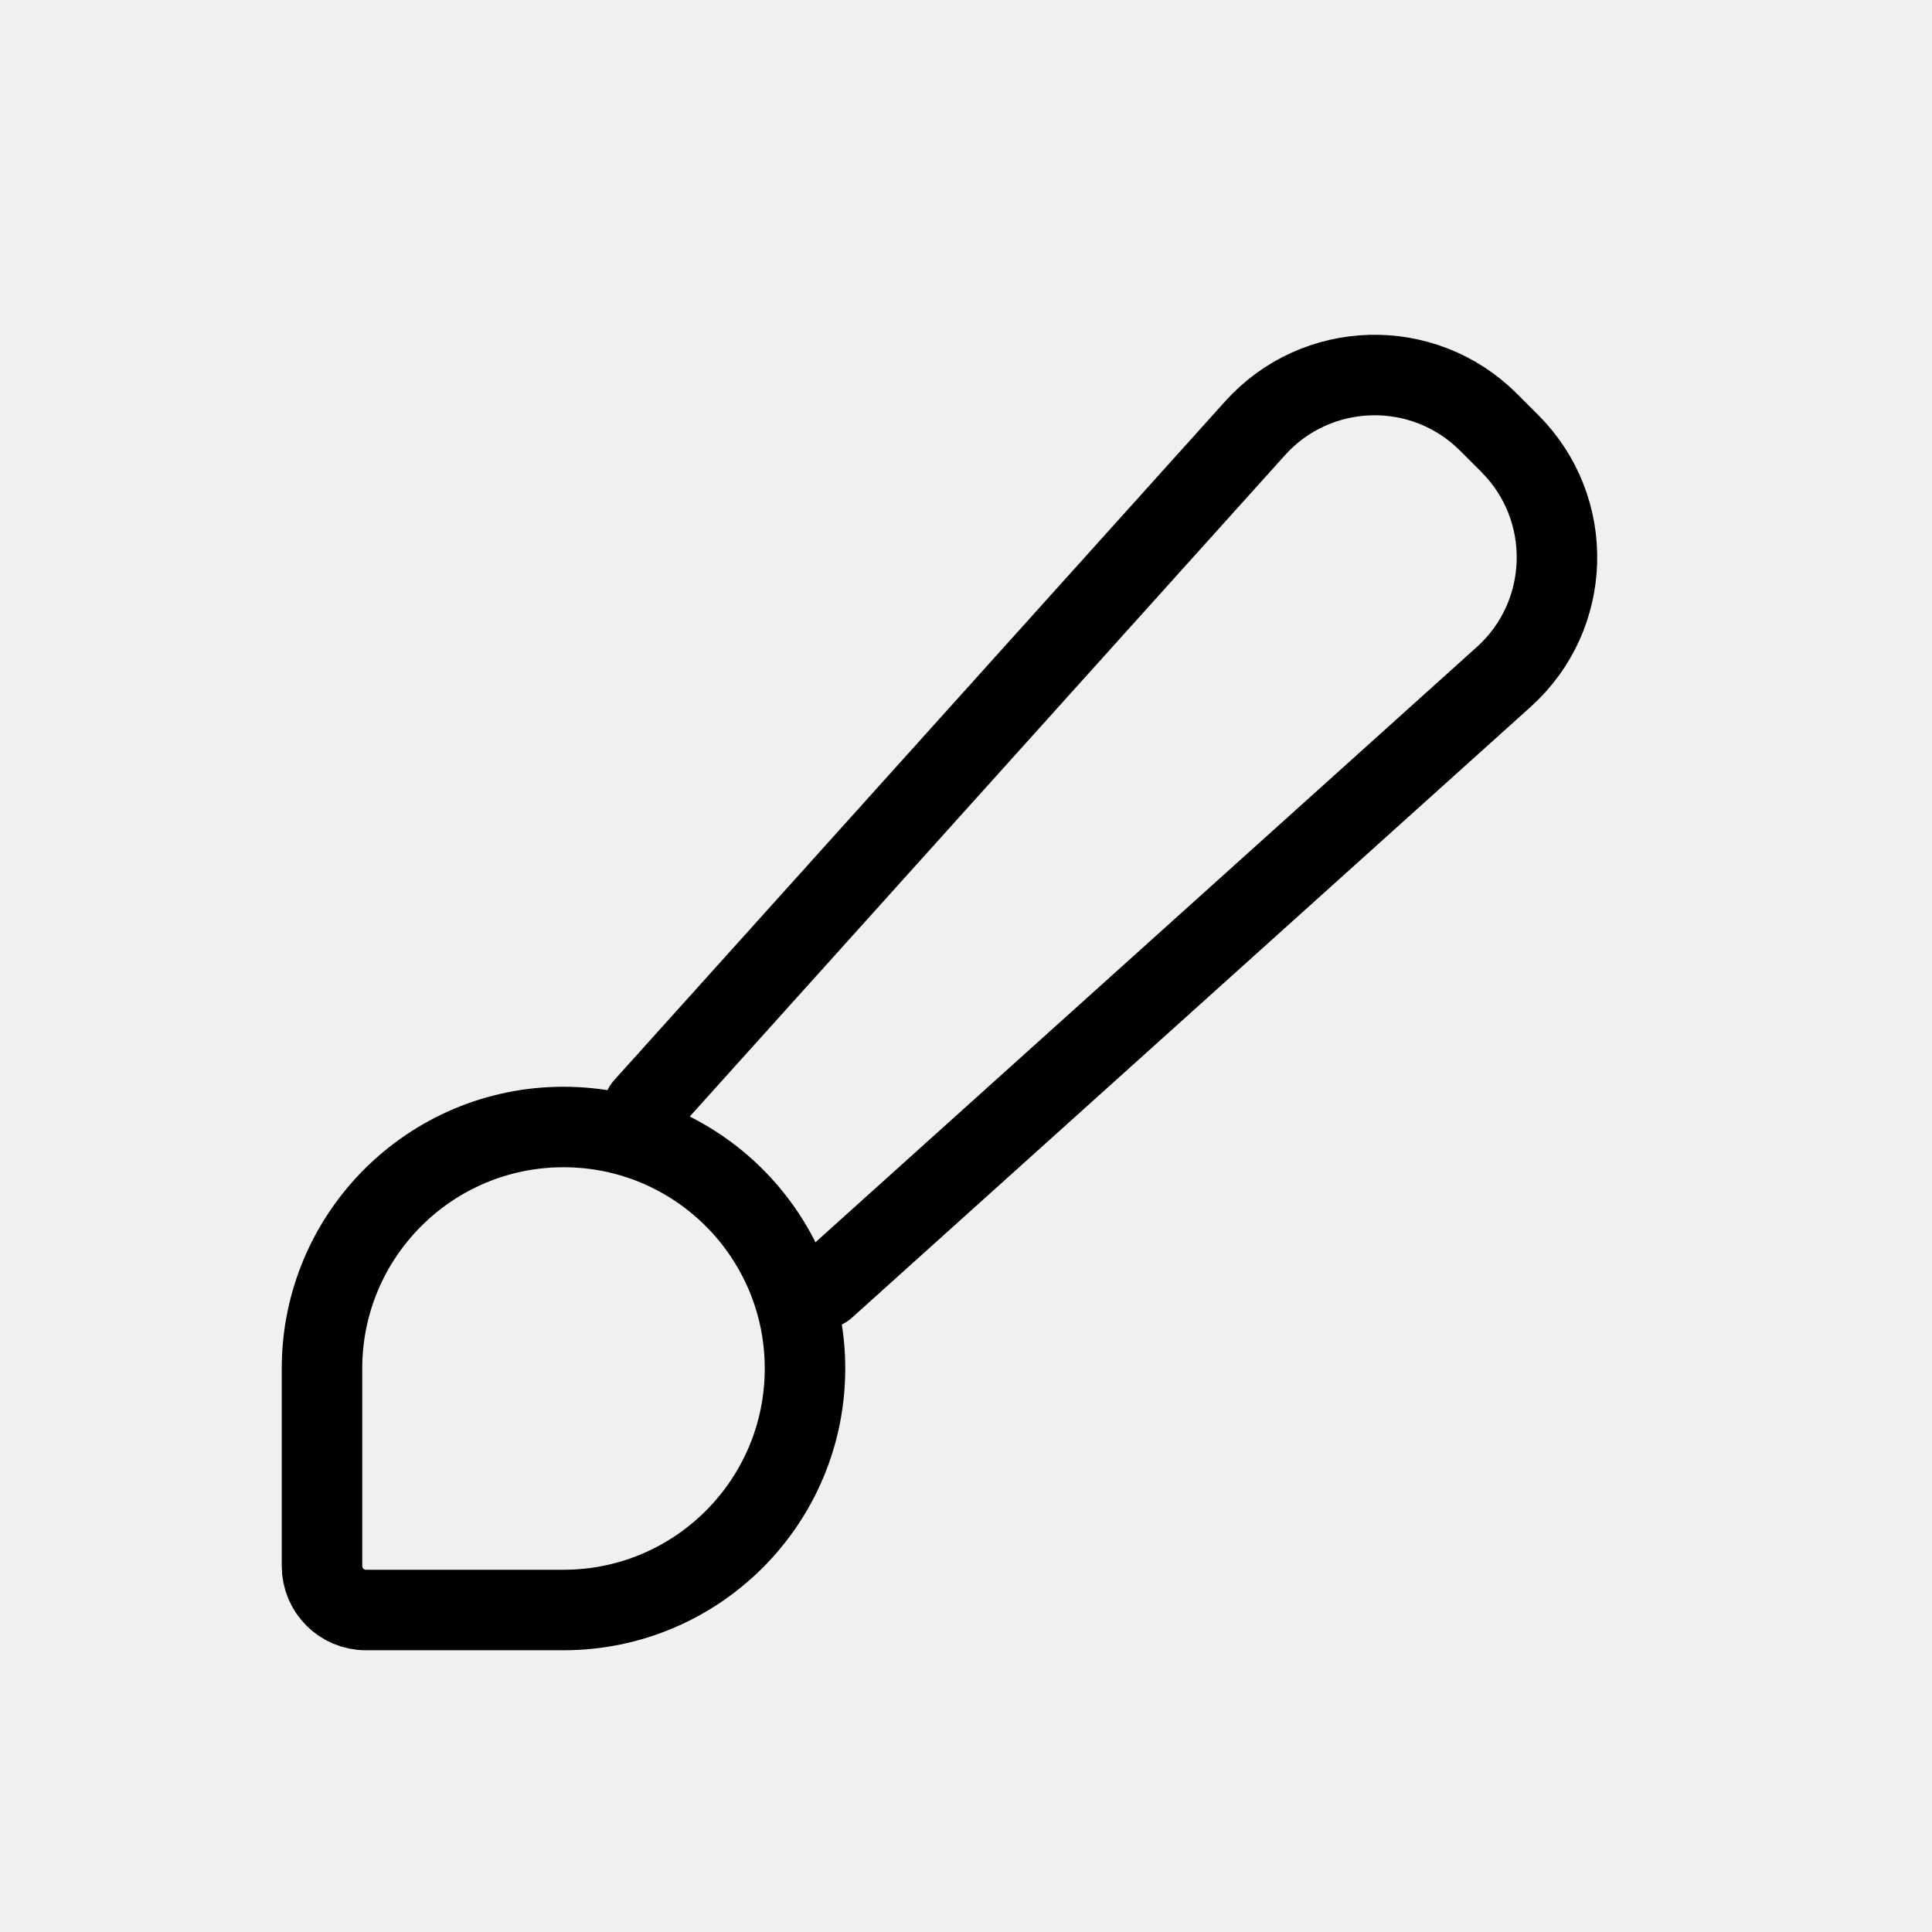
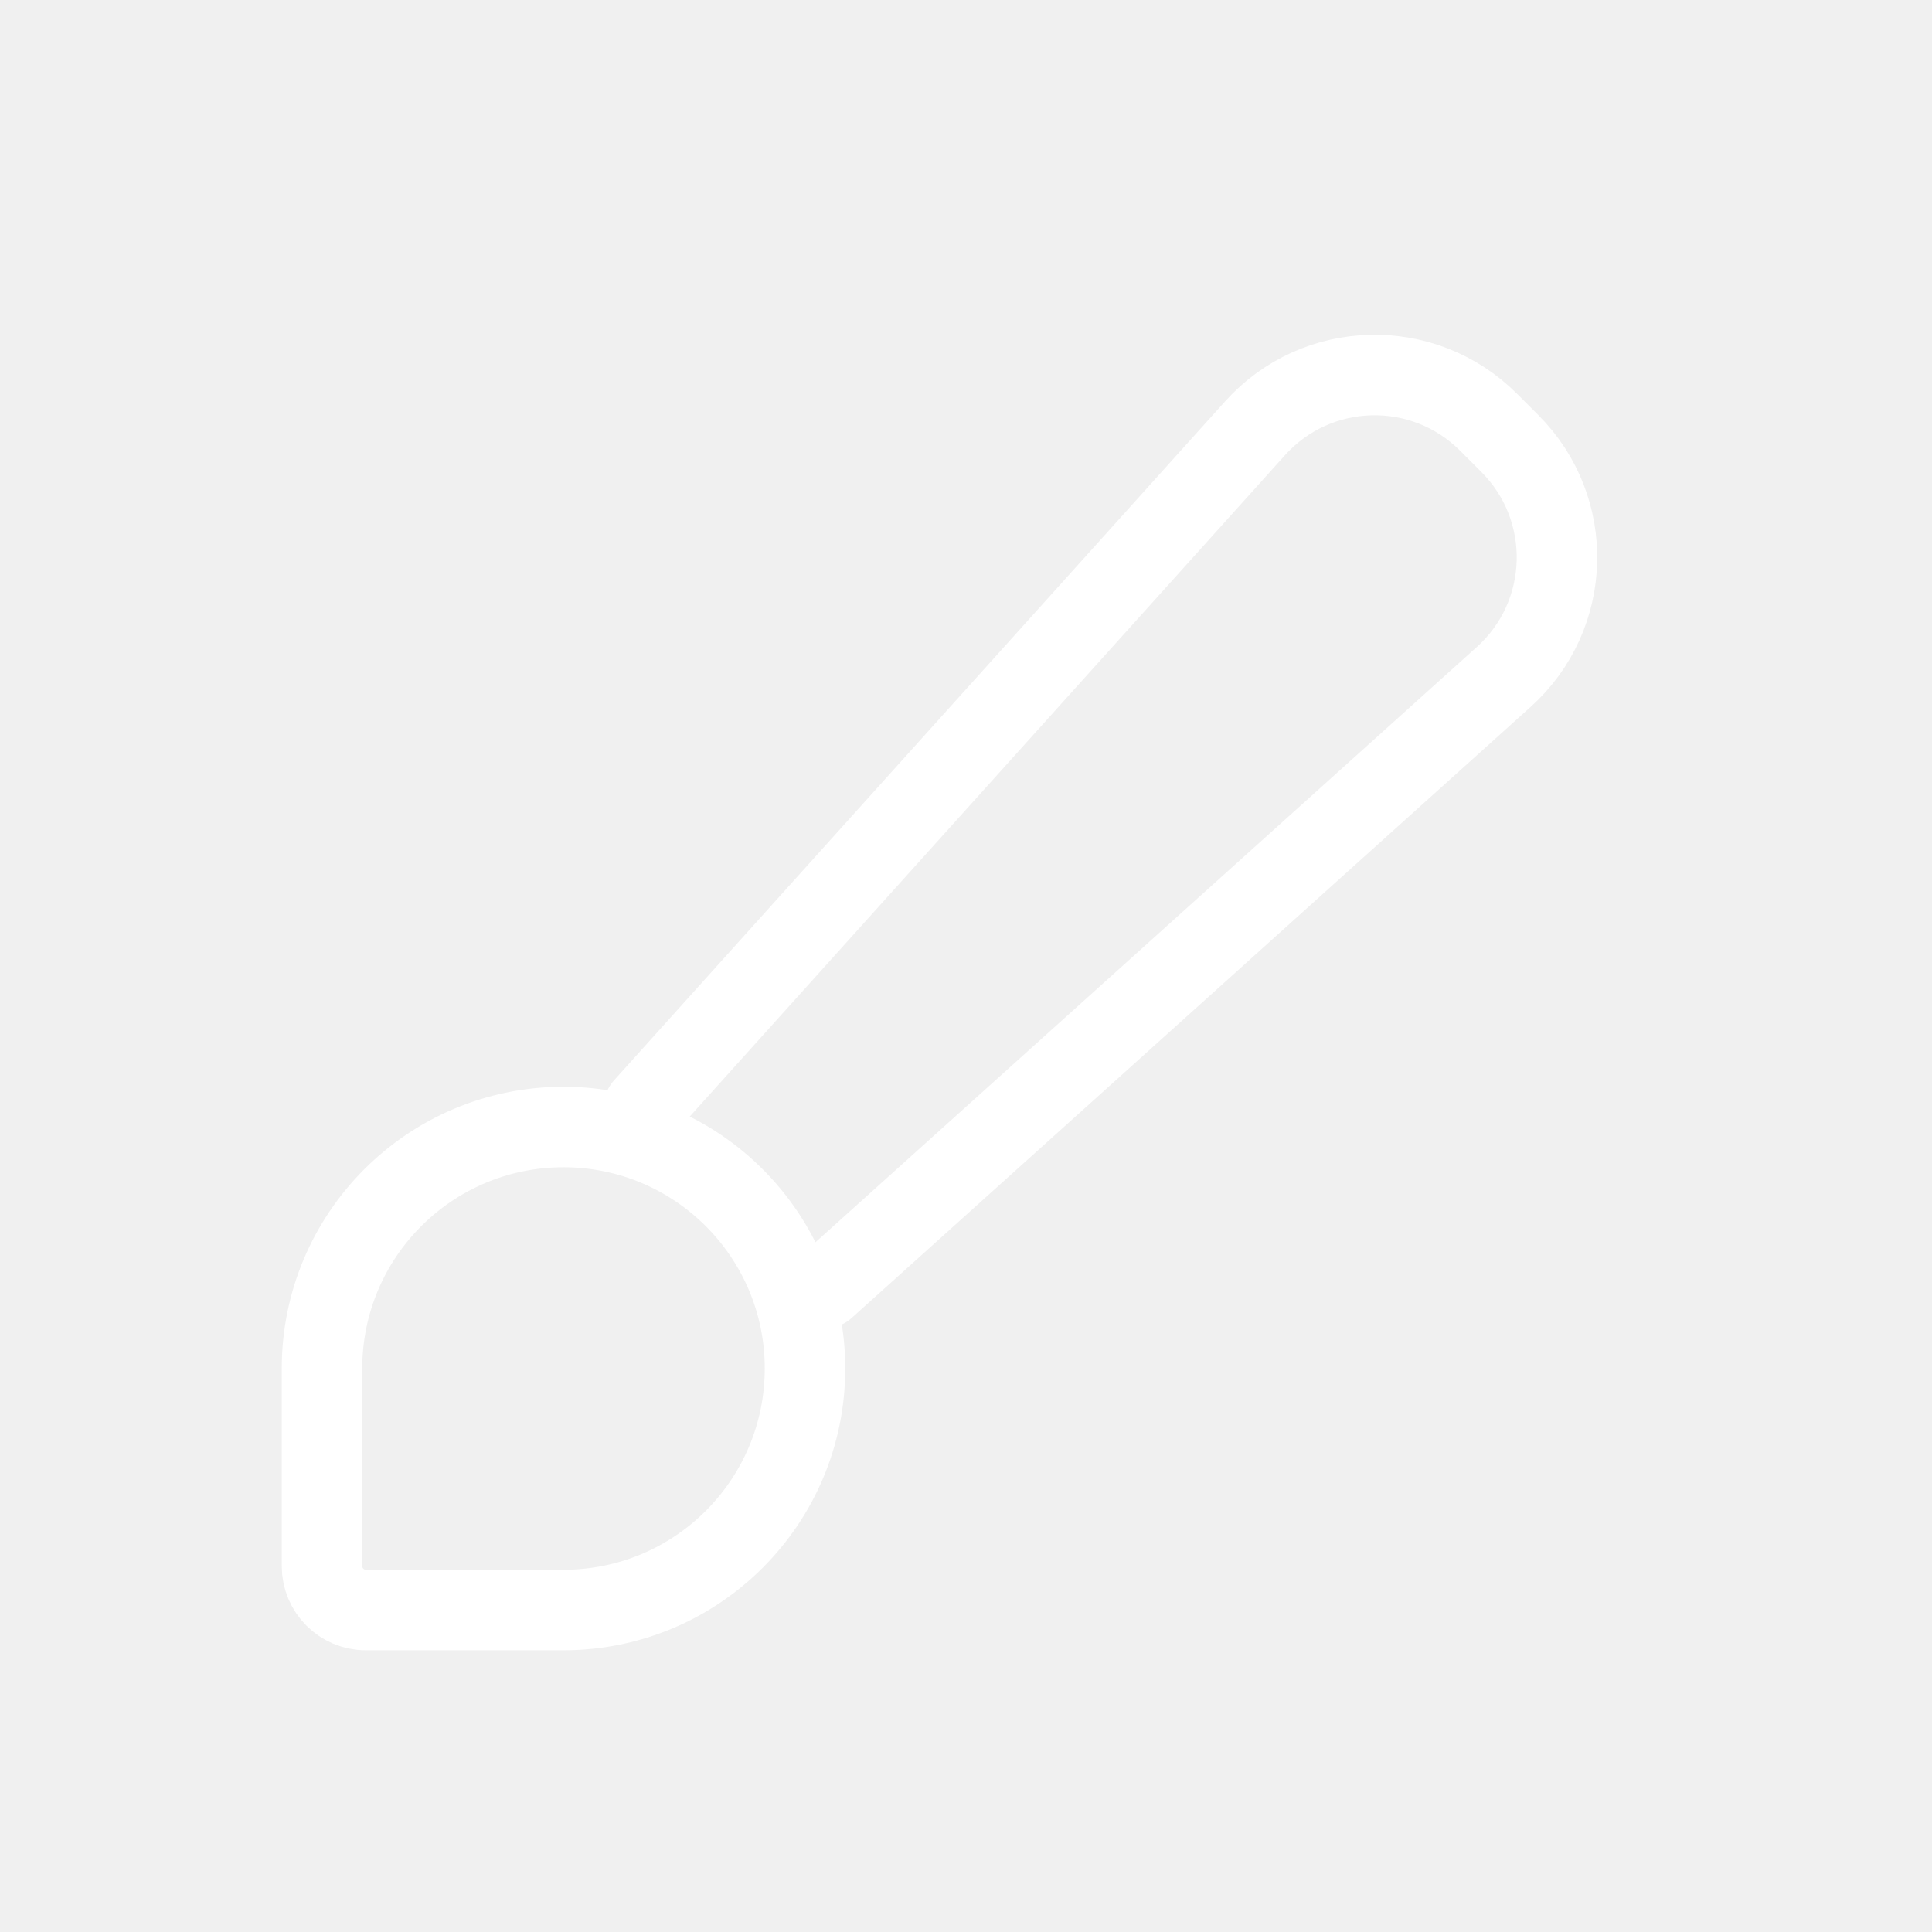
<svg xmlns="http://www.w3.org/2000/svg" viewBox="0 0 24 24" fill="none">
-   <path d="M4 17C4 15.343 5.343 14 7 14V14C8.657 14 10 15.343 10 17V17C10 18.657 8.657 20 7 20H4.545C4.244 20 4 19.756 4 19.454V18.5V17V17Z" stroke="#000000" stroke-width="1" stroke-linecap="round" stroke-linejoin="round" />
-   <path d="M8 13.754L15.59 5.321C16.356 4.469 17.68 4.434 18.491 5.245L18.623 5.377L18.755 5.509C19.566 6.32 19.531 7.644 18.679 8.41L10.246 16" stroke="#000000" stroke-width="1" stroke-linecap="round" stroke-linejoin="round" />
+   <path d="M4 17C4 15.343 5.343 14 7 14V14C8.657 14 10 15.343 10 17V17C10 18.657 8.657 20 7 20H4.545C4.244 20 4 19.756 4 19.454V18.5V17V17Z" stroke="#FFF" stroke-width="1" stroke-linecap="round" stroke-linejoin="round" />
+   <path d="M8 13.754L15.59 5.321C16.356 4.469 17.68 4.434 18.491 5.245L18.623 5.377L18.755 5.509C19.566 6.32 19.531 7.644 18.679 8.41L10.246 16" stroke="#FFF" stroke-width="1" stroke-linecap="round" stroke-linejoin="round" />
</svg>
